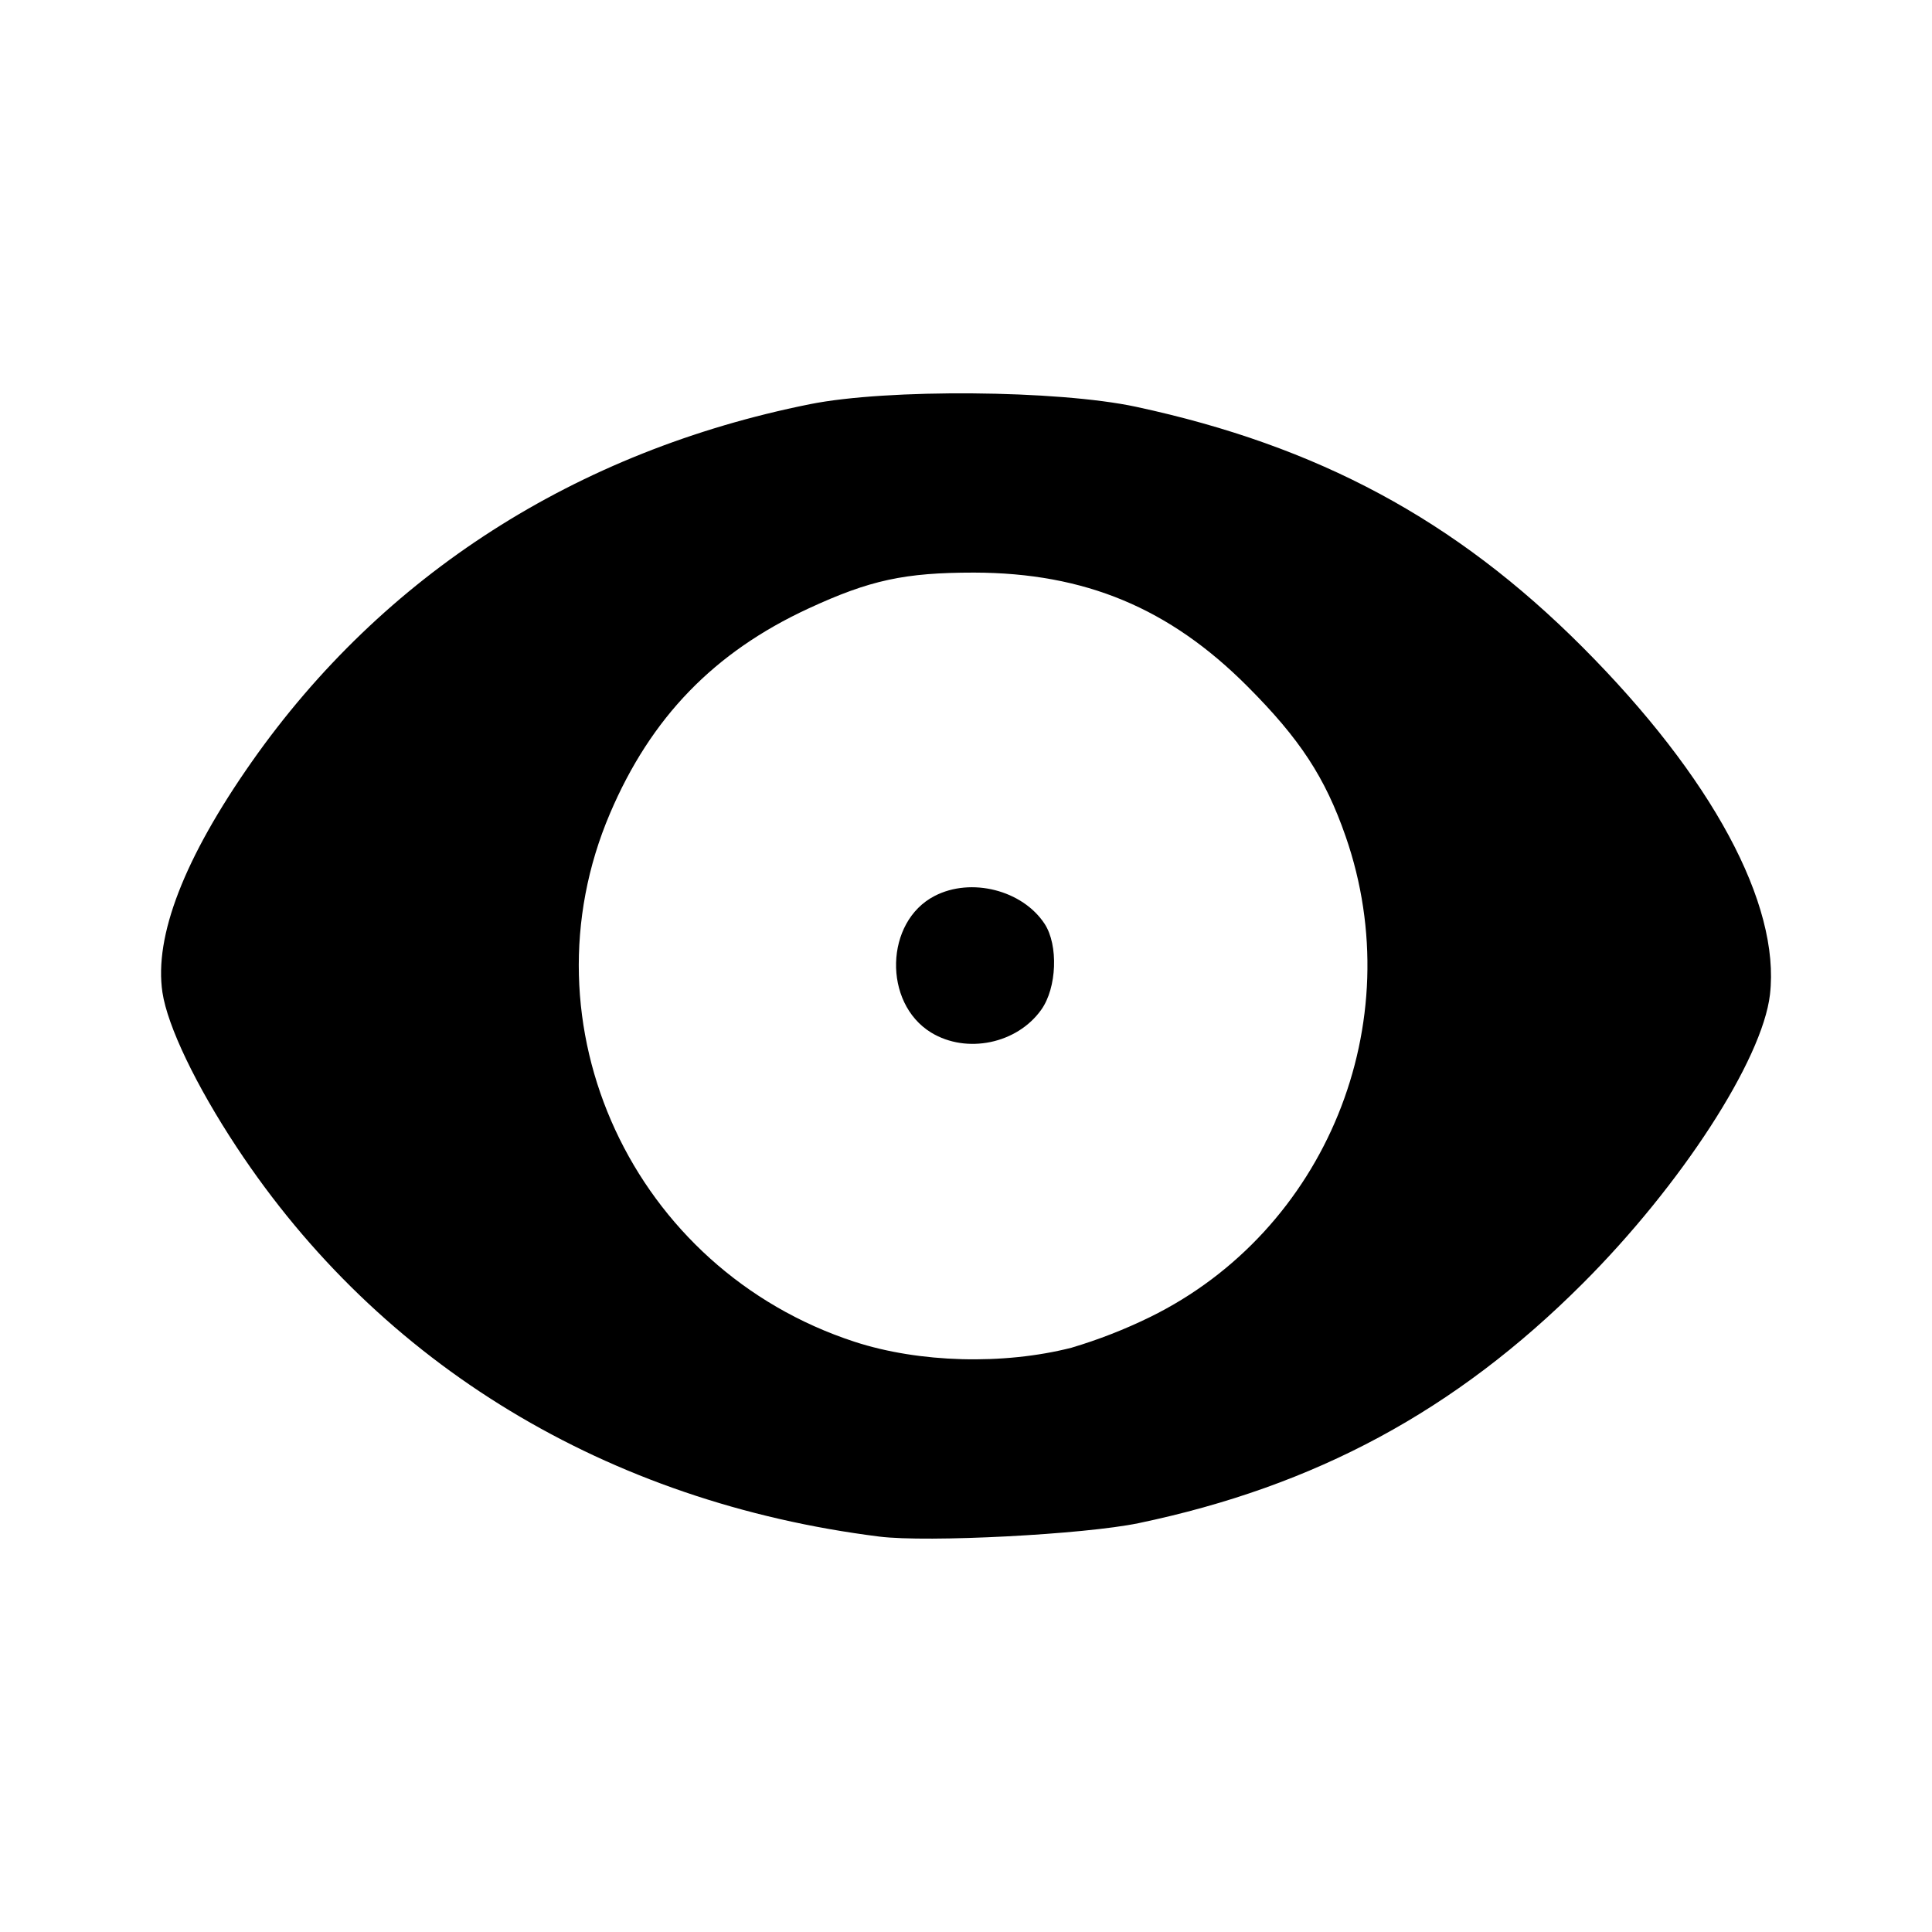
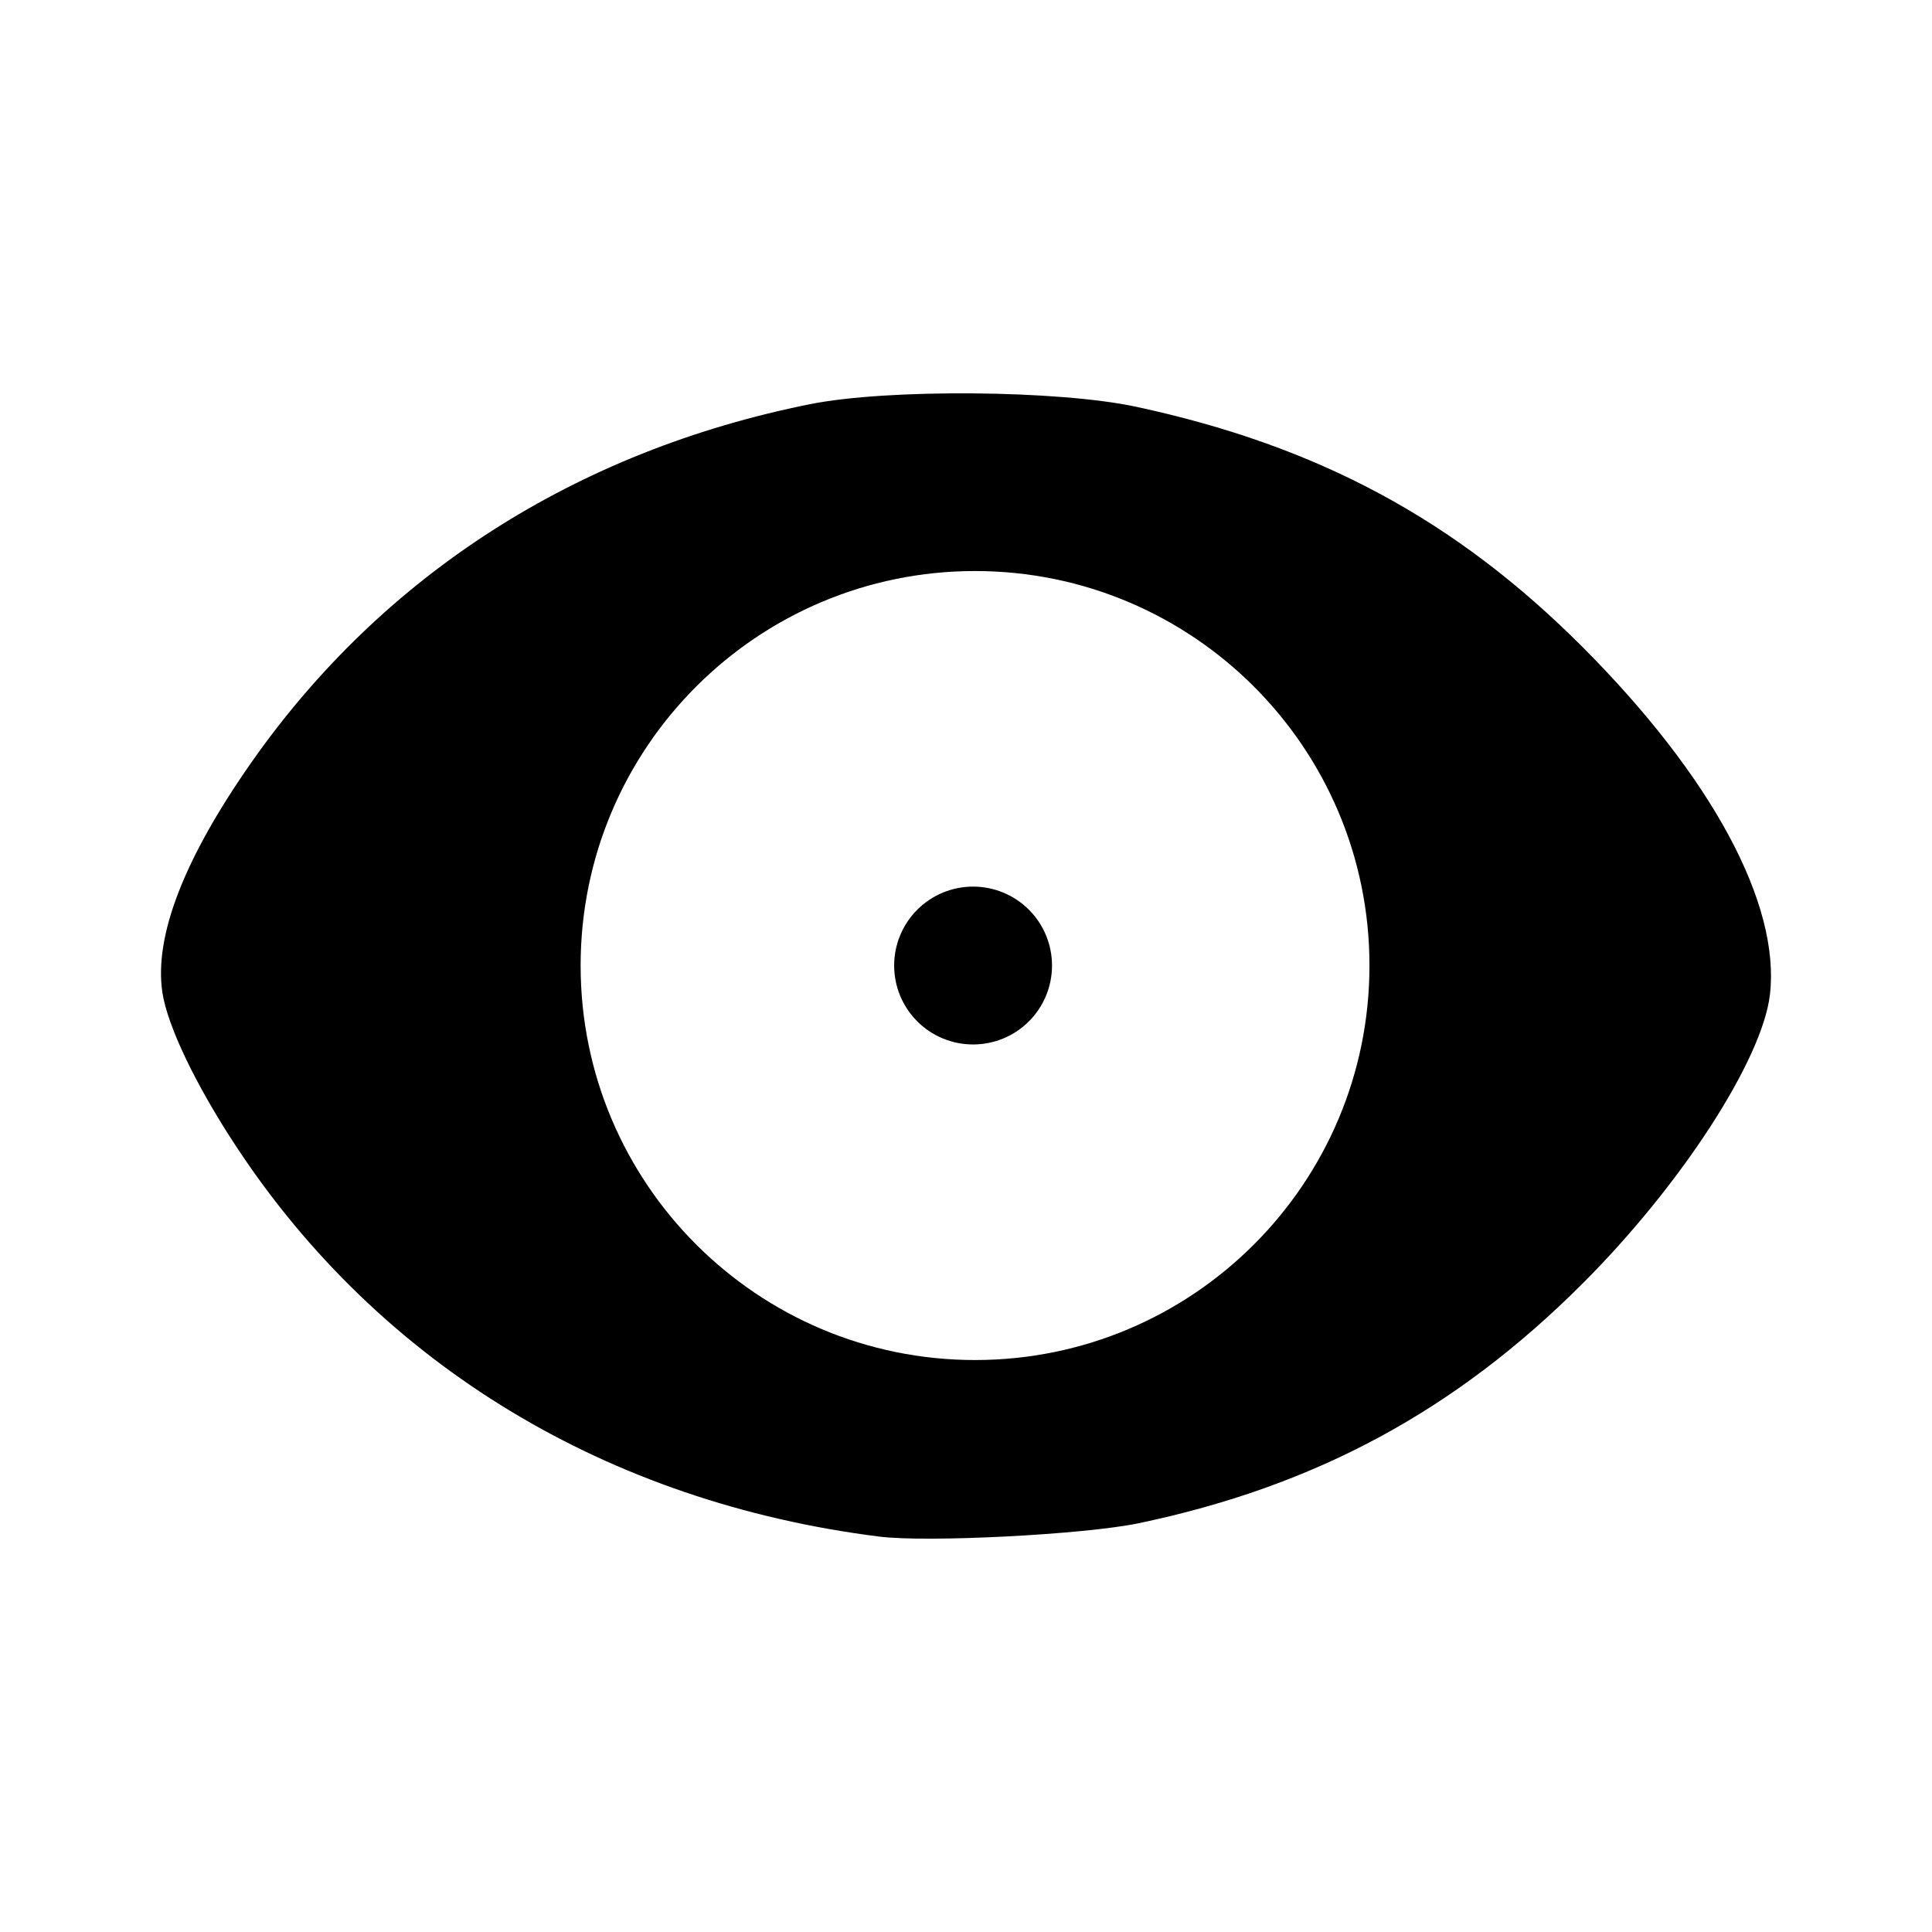
- <svg xmlns="http://www.w3.org/2000/svg" viewBox="0 0 24 24">
-   <path d="M10.923 19.088c-3.38-.425-6.198-2.133-7.982-4.836-.506-.766-.86-1.505-.923-1.923-.105-.7.27-1.669 1.11-2.866 1.631-2.322 4.03-3.86 6.933-4.442.961-.193 3.079-.176 4.05.032 2.262.486 3.97 1.405 5.547 2.985 1.609 1.613 2.46 3.192 2.329 4.318-.095.811-1.104 2.368-2.328 3.59-1.577 1.577-3.316 2.515-5.514 2.975-.677.141-2.623.242-3.222.167m2.39-2.347a6.3 6.3 0 0 0 .971-.379c2.189-1.073 3.239-3.652 2.432-5.972-.255-.733-.567-1.21-1.22-1.864-.97-.973-2.02-1.41-3.395-1.413-.863 0-1.293.092-2.06.447-1.17.542-1.955 1.352-2.463 2.544-1.123 2.63.282 5.664 3.038 6.564.803.262 1.85.29 2.698.073zm-1.746-3.914c-.6-.367-.576-1.378.043-1.697.453-.235 1.092-.073 1.367.347.172.264.152.795-.042 1.066-.3.423-.927.553-1.368.284" />
+ <svg xmlns="http://www.w3.org/2000/svg" width="192" height="192" viewBox="0 0 192 192">
+   <path d="M80.484 40.17c-23.225 4.656-42.407 16.956-55.456 35.533-6.72 9.576-9.731 17.323-8.891 22.923.504 3.344 3.343 9.263 7.39 15.391 14.274 21.625 36.822 35.289 63.863 38.689 4.792.6 20.35-.2 25.767-1.328 17.585-3.68 31.495-11.197 44.11-23.814 9.793-9.777 17.867-22.232 18.627-28.72 1.048-9.009-5.753-21.644-18.626-34.548-12.617-12.641-26.28-19.988-44.377-23.876-7.72-1.654-24.687-1.8-32.408-.25zm16.423 16.579c21.647.007 39.191 17.558 39.189 39.205.002 21.647-17.542 39.198-39.189 39.205-21.653.002-39.207-17.552-39.205-39.205-.002-21.653 17.552-39.207 39.205-39.205zm-.203 31.361a7.84 7.84 0 0 0-7.844 7.844 7.84 7.84 0 0 0 7.844 7.844 7.84 7.84 0 0 0 7.844-7.844 7.84 7.84 0 0 0-7.844-7.844" />
</svg>
